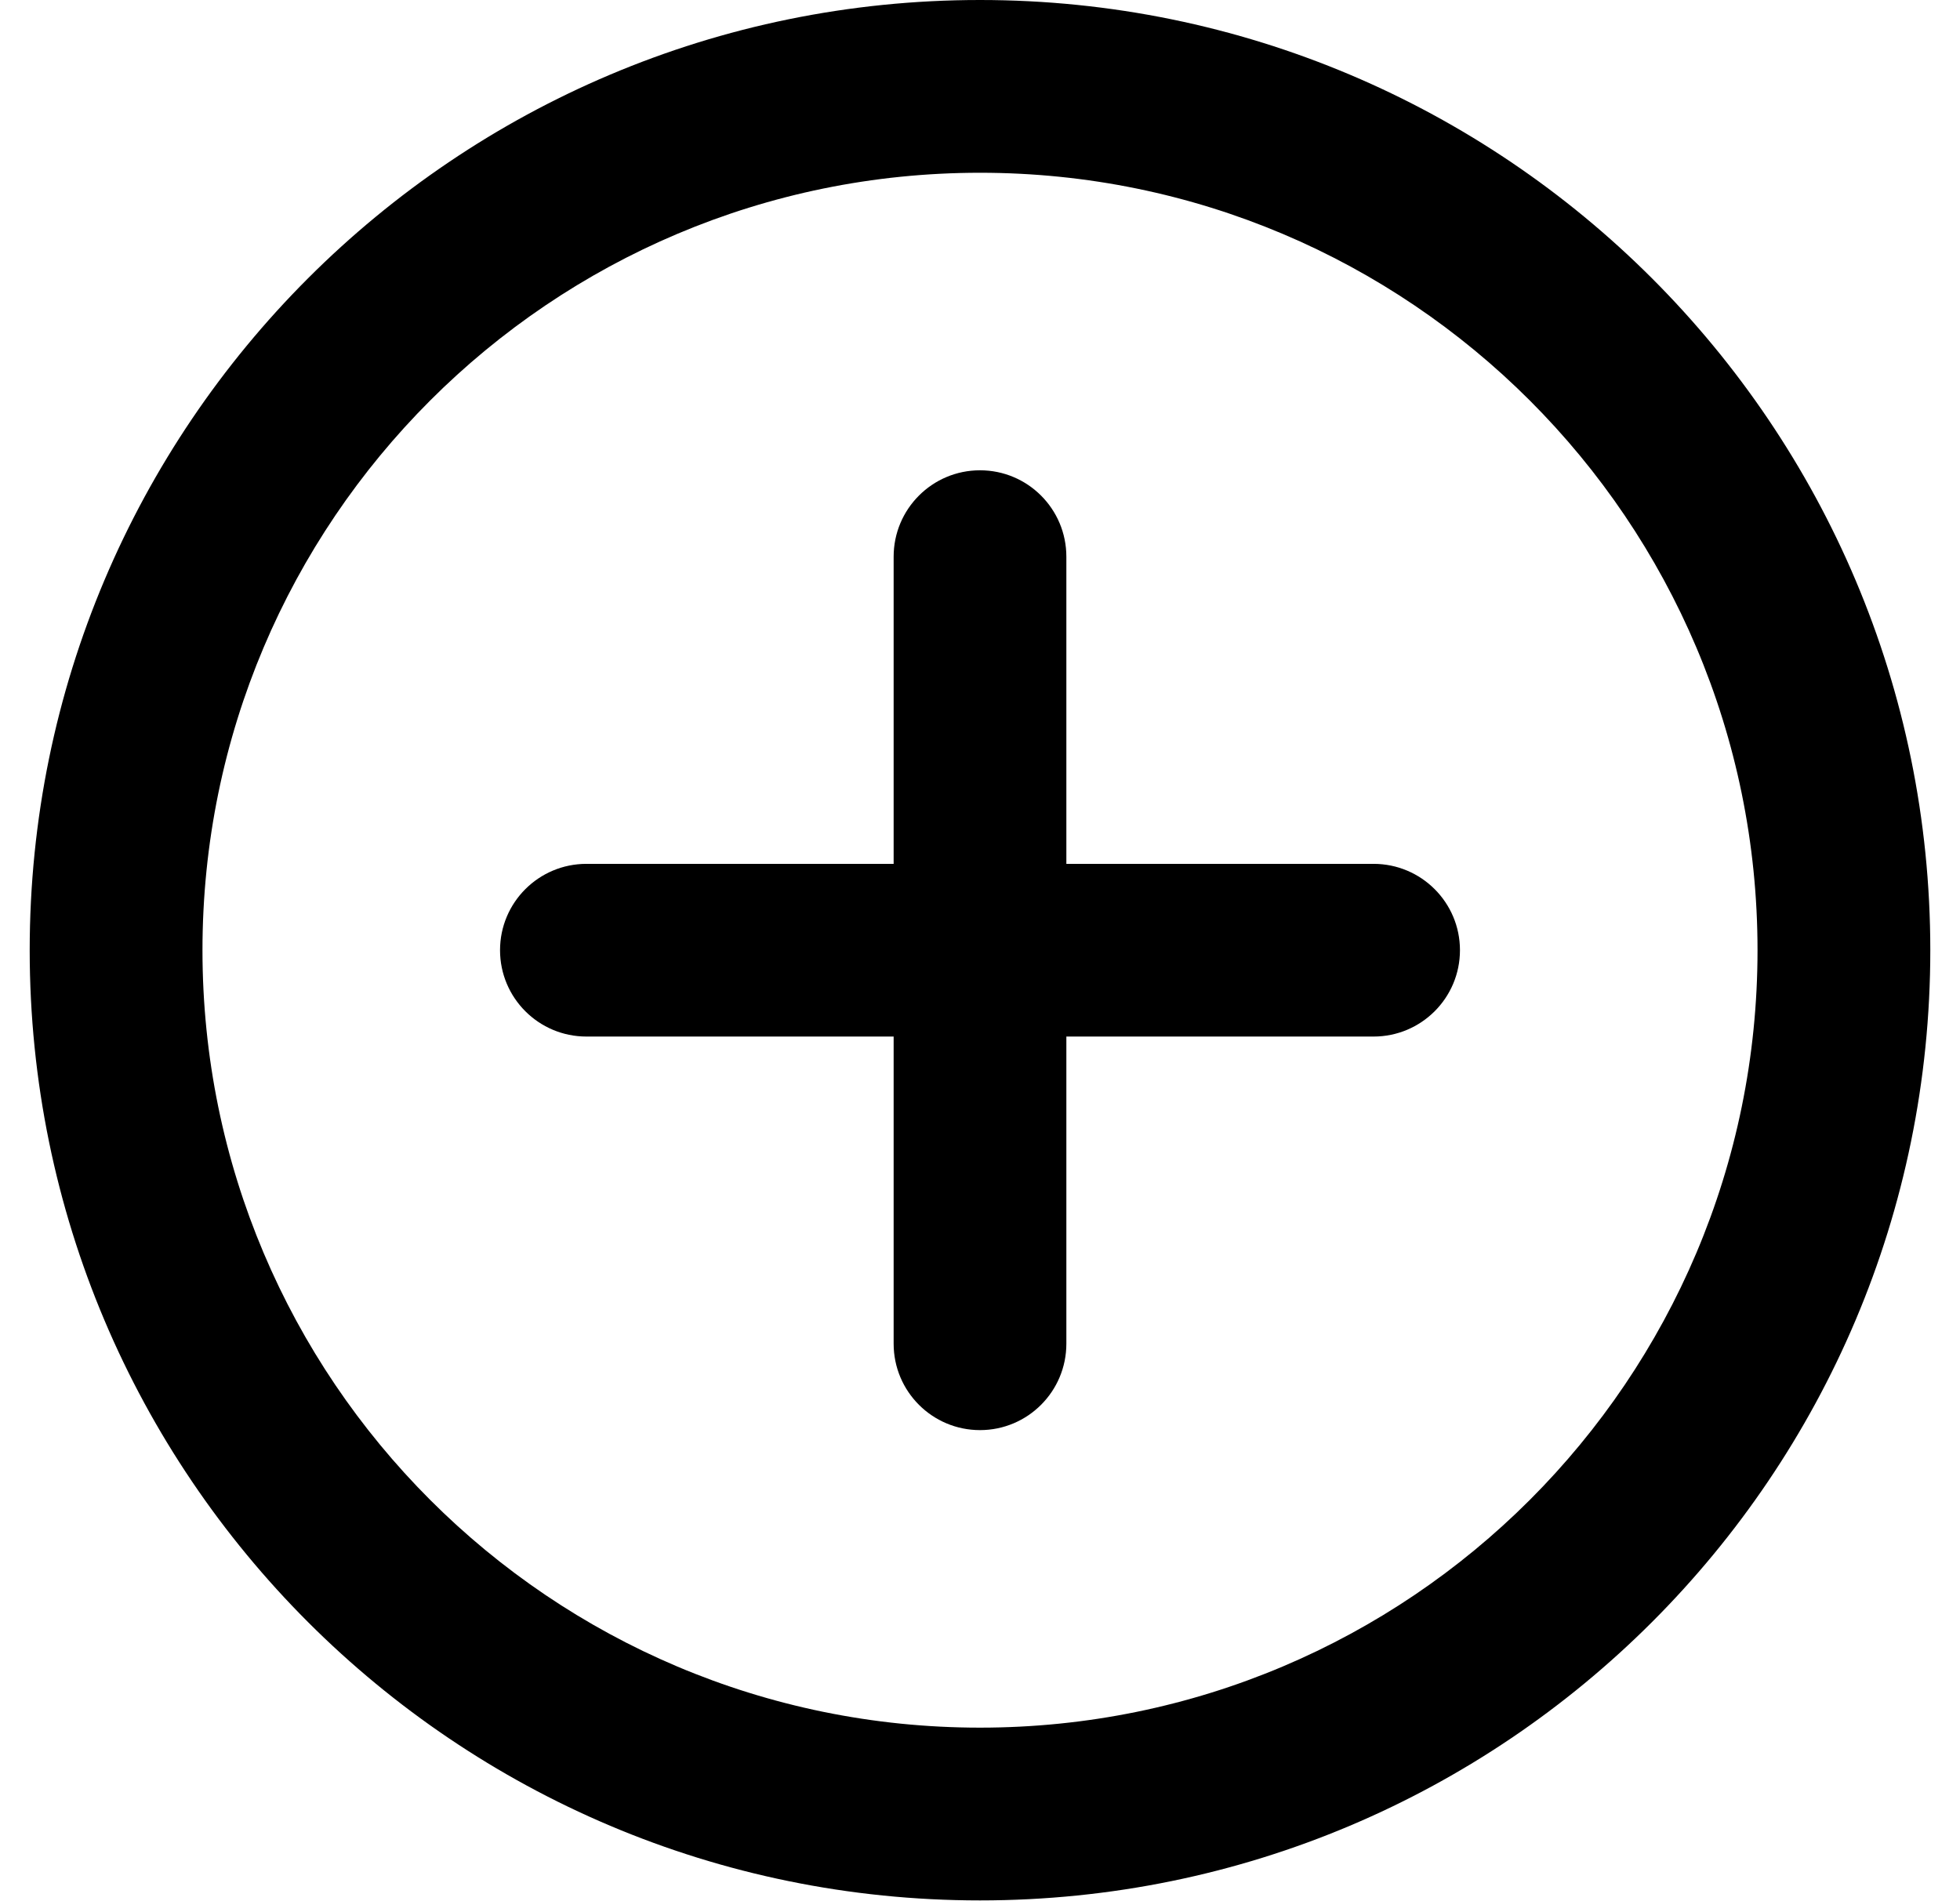
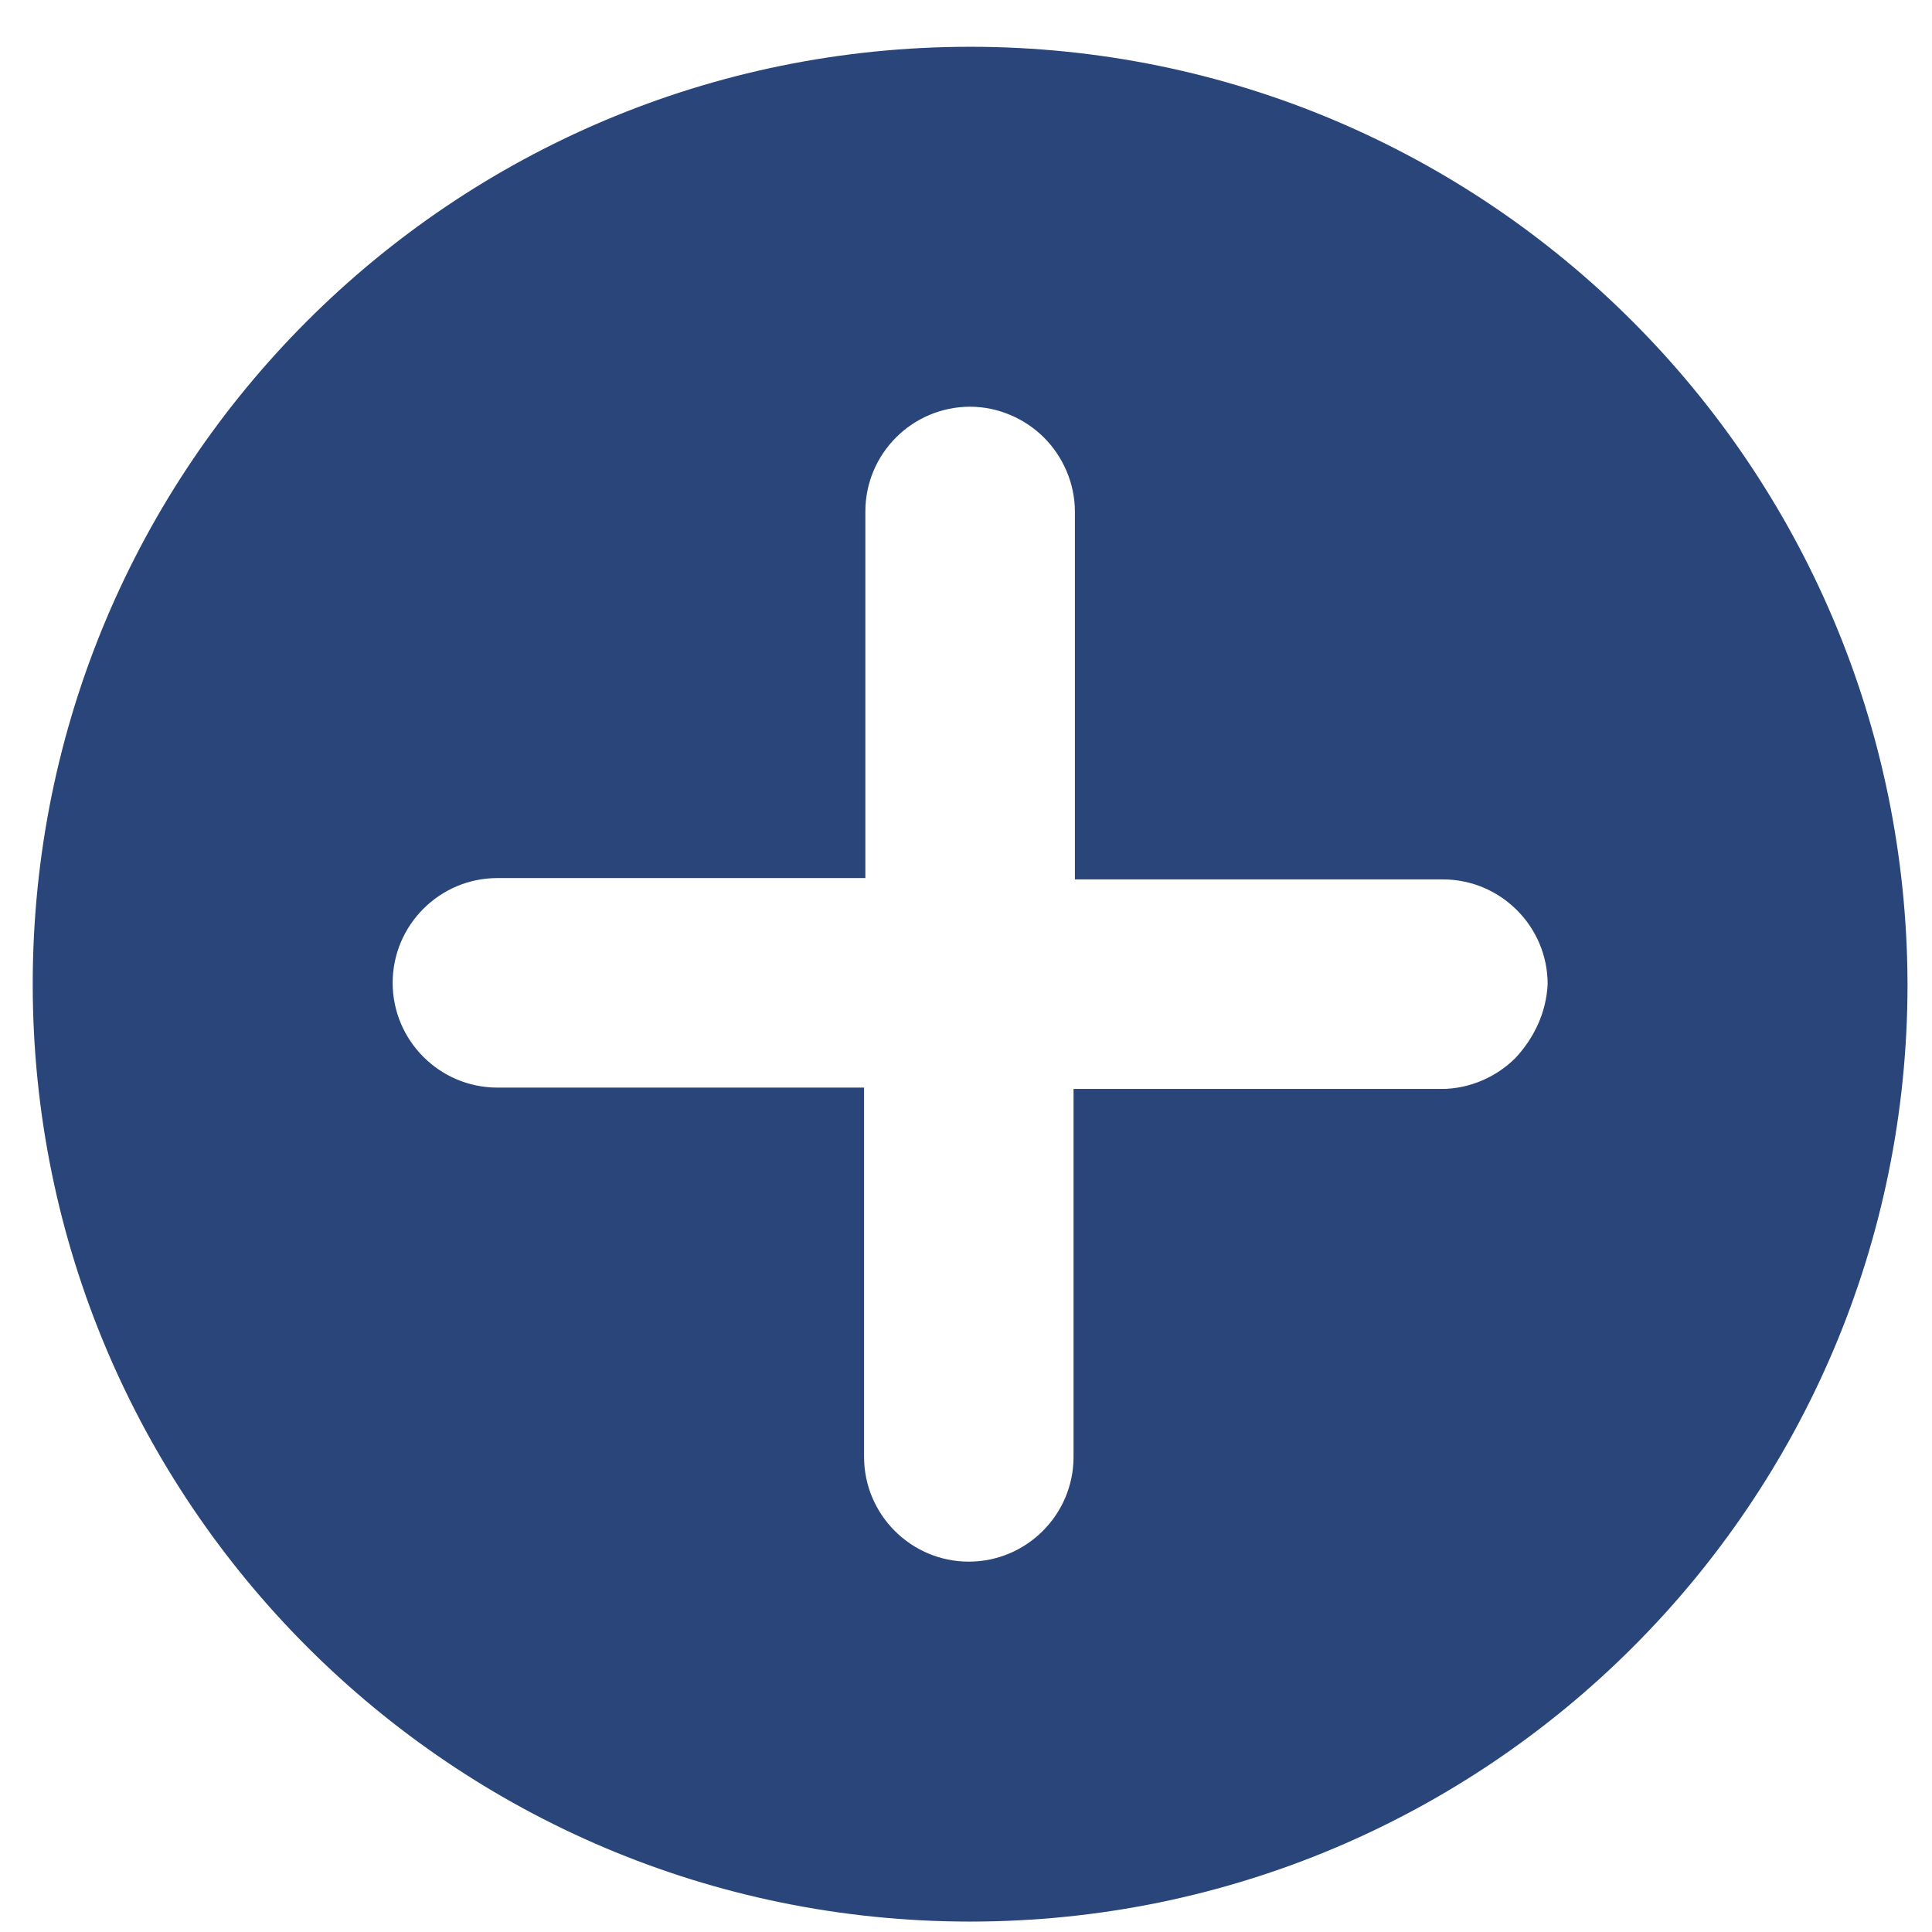
- <svg xmlns="http://www.w3.org/2000/svg" width="33" height="32" viewBox="0 0 33 32" fill="none">
-   <path fill-rule="evenodd" clip-rule="evenodd" d="M16.5 7.919C17.303 7.919 17.954 8.57 17.954 9.374V14.546H23.126C23.93 14.546 24.581 15.197 24.581 16C24.581 16.803 23.93 17.454 23.126 17.454H17.954V22.626C17.954 23.43 17.303 24.081 16.5 24.081C15.697 24.081 15.046 23.43 15.046 22.626V17.454H9.874C9.07 17.454 8.419 16.803 8.419 16C8.419 15.197 9.07 14.546 9.874 14.546H15.046V9.374C15.046 8.57 15.697 7.919 16.5 7.919Z" fill="black" />
-   <path fill-rule="evenodd" clip-rule="evenodd" d="M16.5 2.909C9.27 2.909 3.409 8.77 3.409 16C3.409 23.23 9.27 29.091 16.5 29.091C23.73 29.091 29.591 23.23 29.591 16C29.591 8.77 23.73 2.909 16.5 2.909ZM0.5 16C0.5 7.163 7.663 0 16.5 0C25.337 0 32.5 7.163 32.5 16C32.5 24.837 25.337 32 16.5 32C7.663 32 0.5 24.837 0.5 16Z" fill="black" />
+ <svg xmlns="http://www.w3.org/2000/svg" width="33" height="33" viewBox="0 0 33 33" fill="none">
+   <path d="M16.571 0.799C7.716 0.799 0.559 7.956 0.559 16.81C0.559 25.642 7.716 32.822 16.571 32.822C25.402 32.822 32.582 25.665 32.582 16.81C32.559 7.956 25.402 0.799 16.571 0.799ZM25.884 18.072C25.563 18.393 25.104 18.6 24.622 18.6H18.337V24.885C18.337 25.871 17.534 26.674 16.548 26.674C15.562 26.674 14.759 25.871 14.759 24.885V18.577H8.496C7.51 18.577 6.707 17.774 6.707 16.787C6.707 15.801 7.51 14.998 8.496 14.998H14.781V8.736C14.781 7.749 15.584 6.947 16.571 6.947C17.052 6.947 17.511 7.153 17.832 7.474C18.154 7.795 18.36 8.254 18.36 8.736V15.021H24.645C25.632 15.021 26.435 15.824 26.435 16.81C26.412 17.292 26.205 17.728 25.884 18.072Z" fill="#2A457A" />
</svg>
